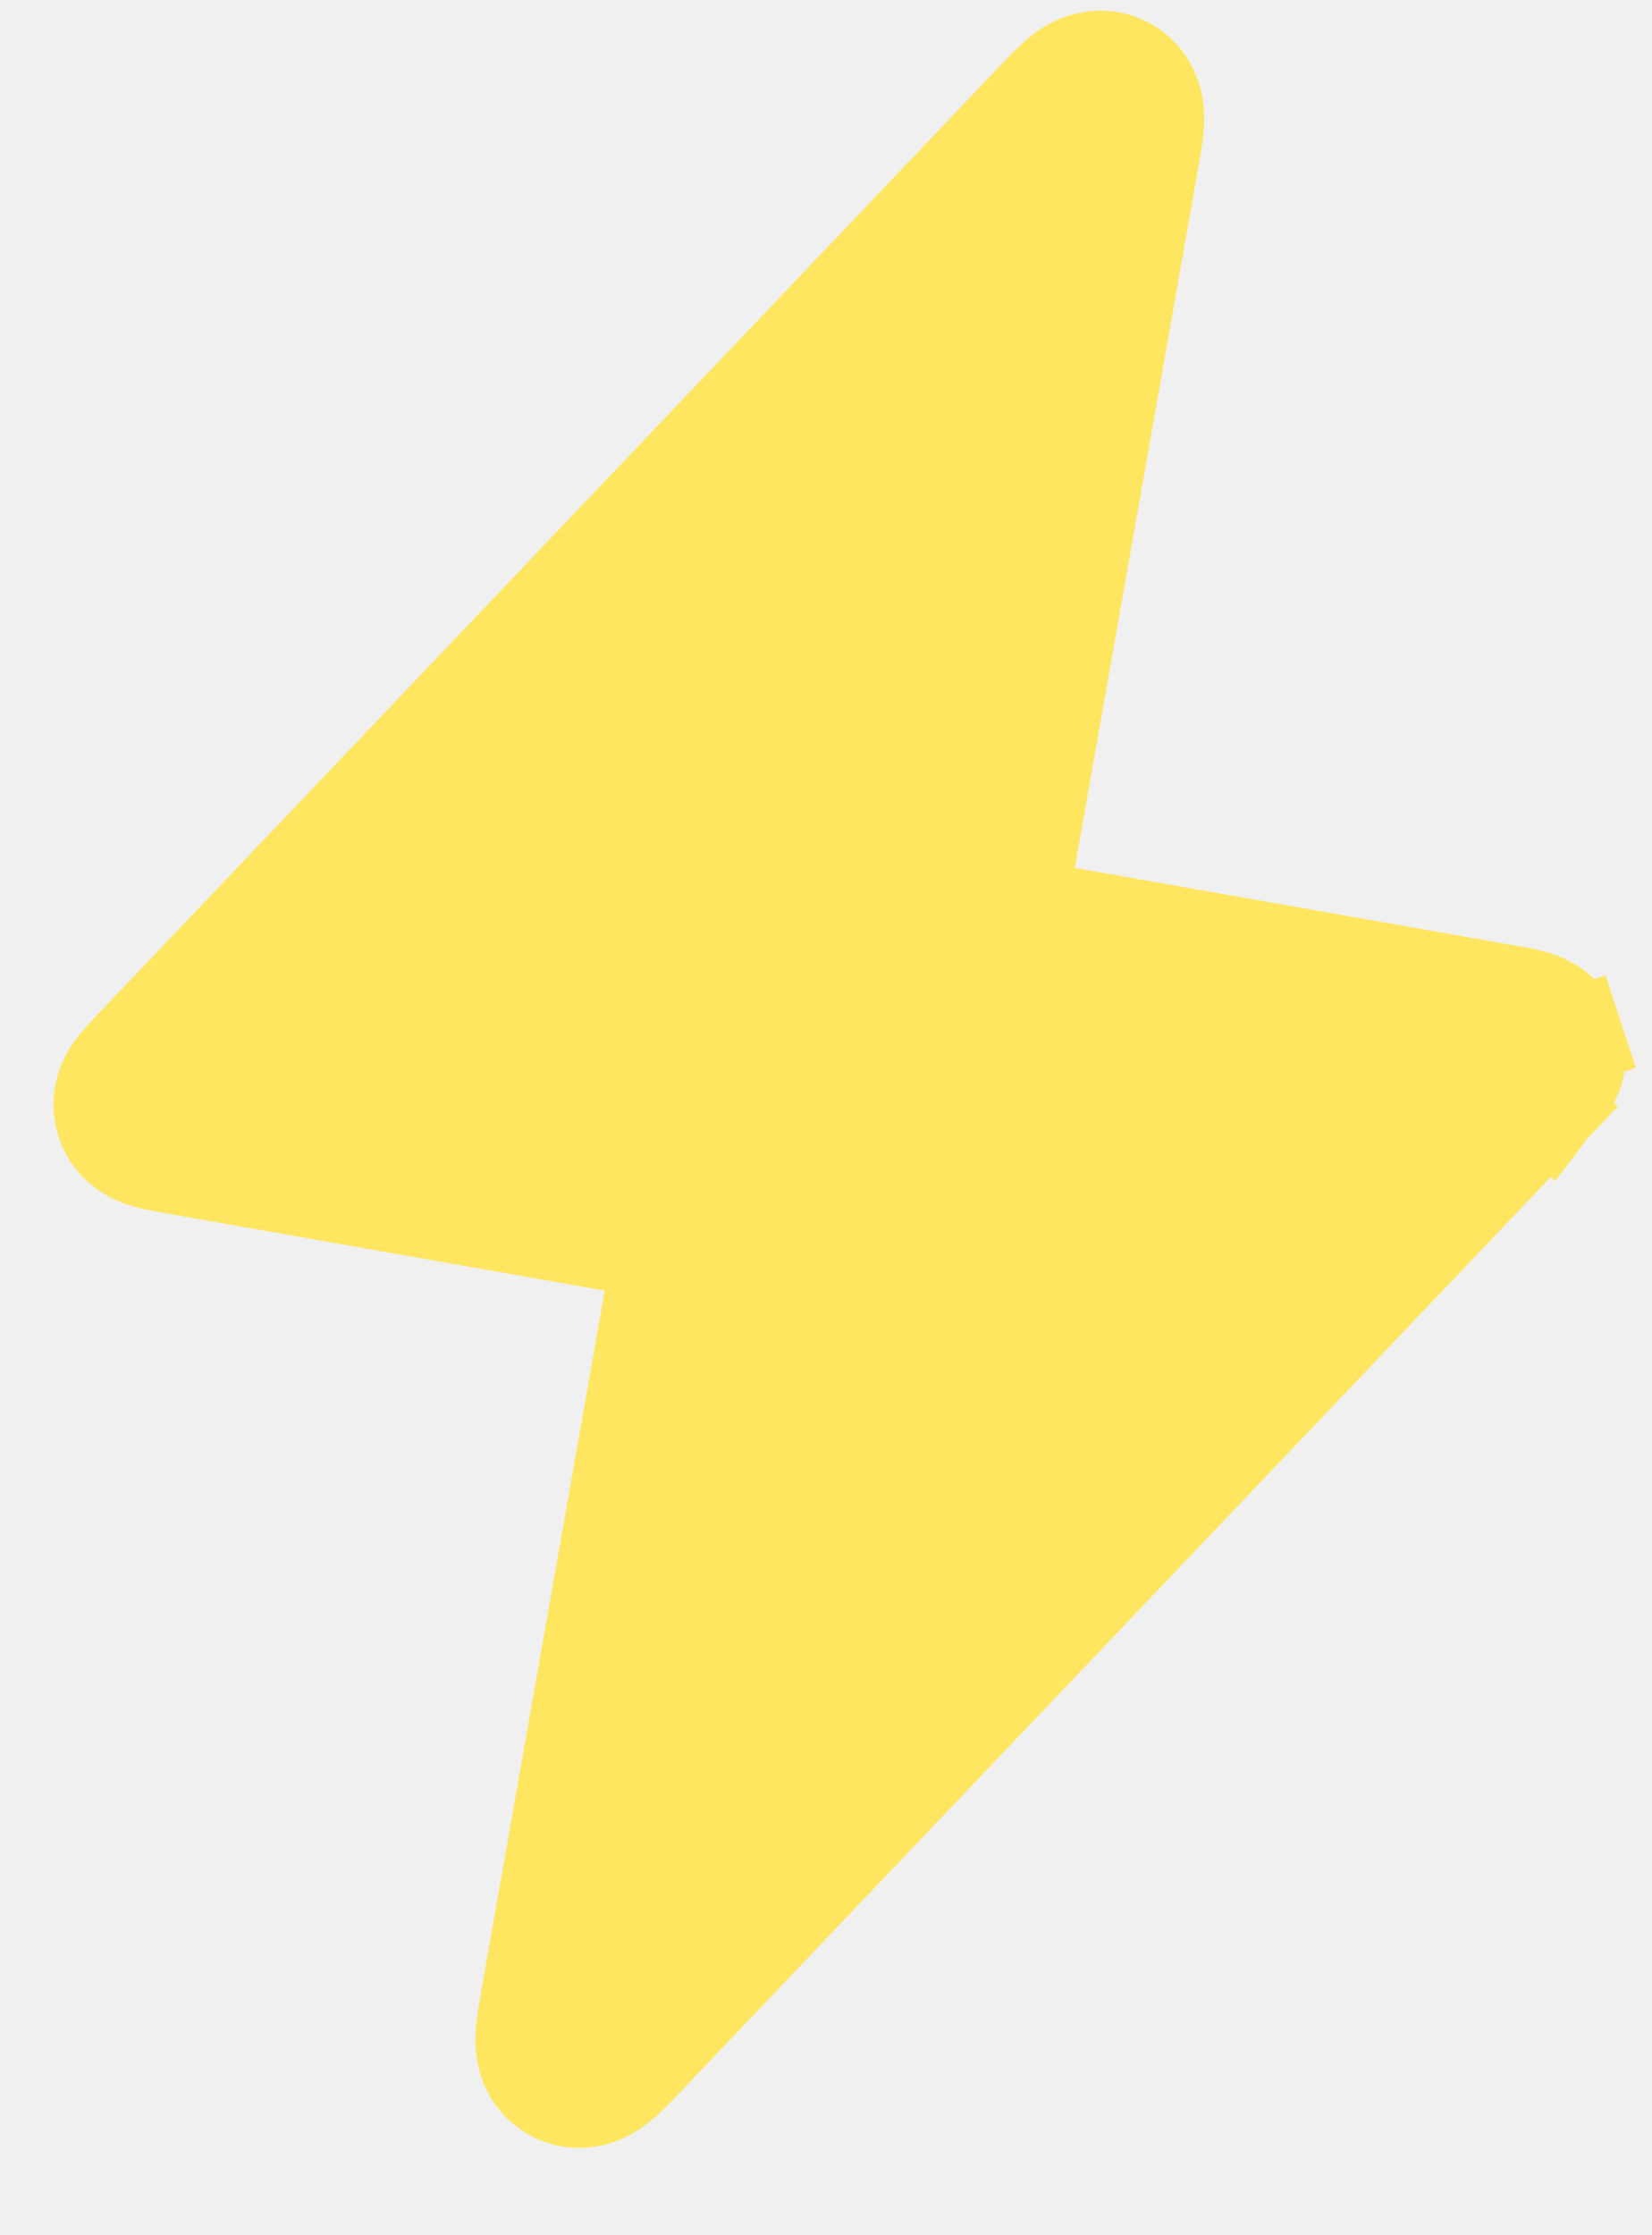
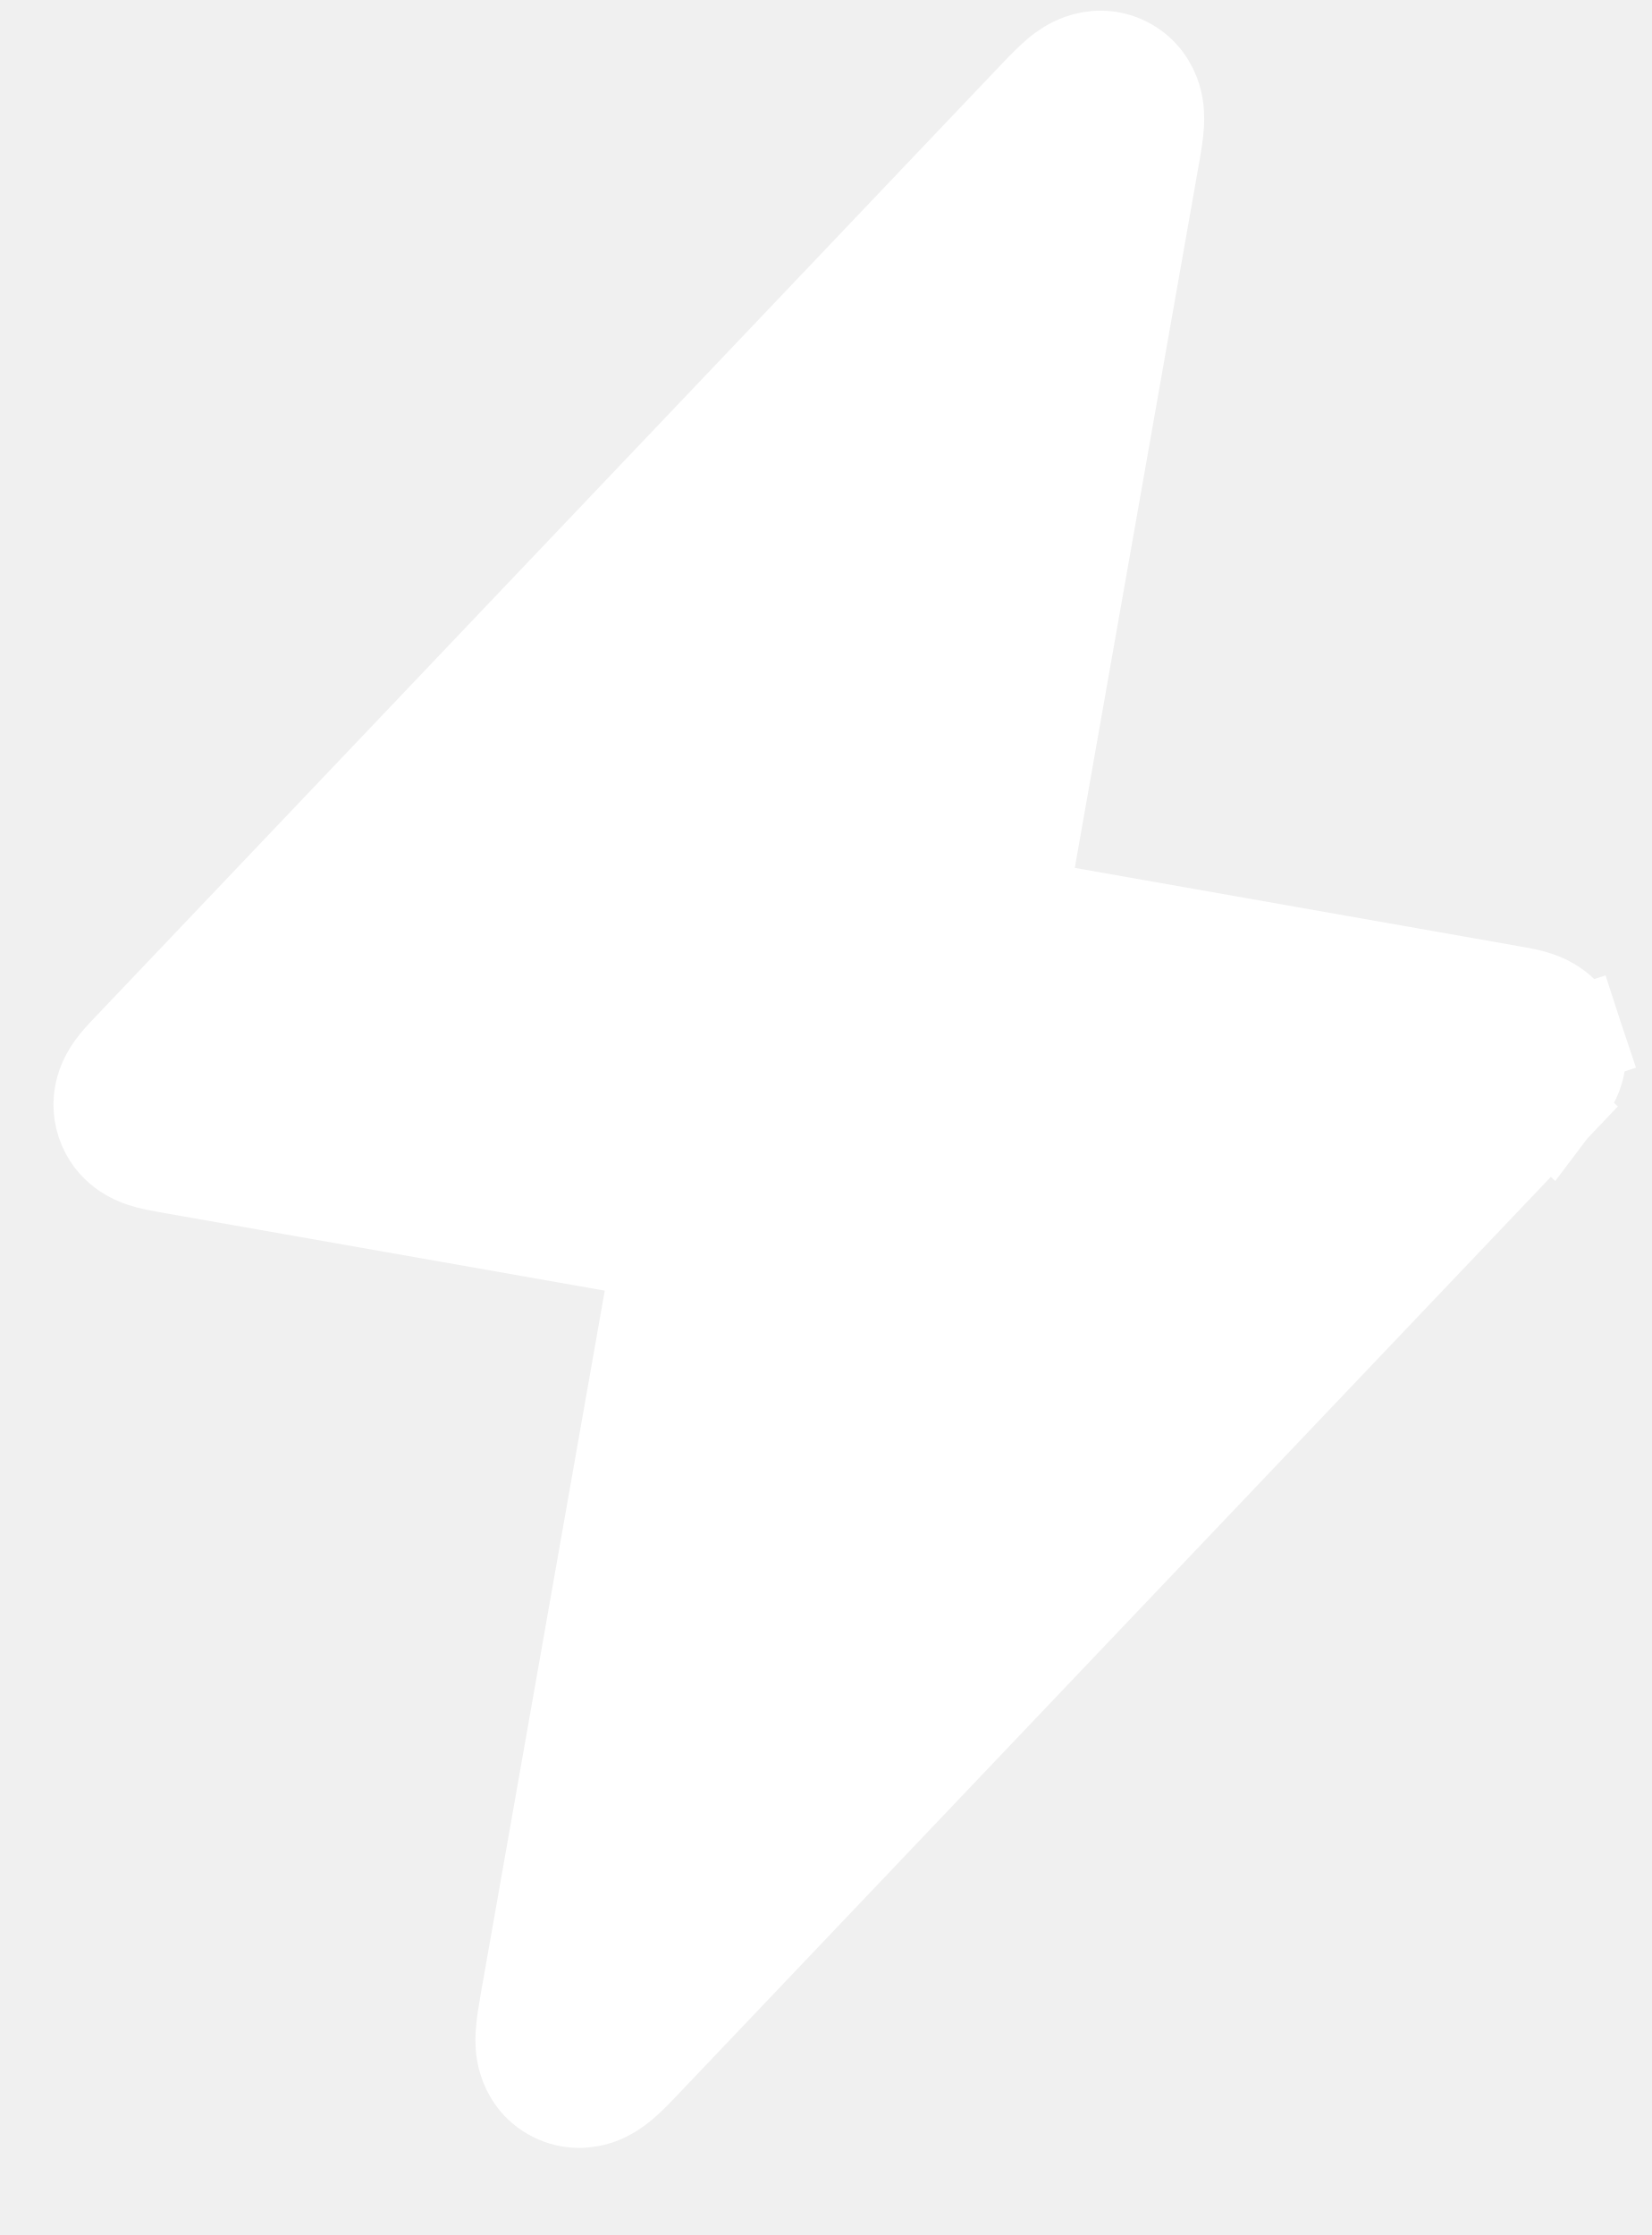
<svg xmlns="http://www.w3.org/2000/svg" width="17" height="23" viewBox="0 0 17 23" fill="none">
-   <path d="M10.482 9.337L11.84 1.636C11.841 1.629 11.843 1.621 11.844 1.614C11.864 1.501 11.887 1.373 11.892 1.27C11.894 1.214 11.896 1.12 11.865 1.017C11.829 0.898 11.745 0.754 11.577 0.67C11.41 0.585 11.244 0.603 11.127 0.645C11.026 0.681 10.951 0.738 10.908 0.773C10.828 0.839 10.738 0.933 10.659 1.016C10.654 1.021 10.649 1.027 10.644 1.032L1.343 10.81C1.339 10.813 1.336 10.817 1.332 10.822C1.286 10.869 1.22 10.939 1.172 11.007C1.119 11.082 0.994 11.286 1.079 11.546C1.165 11.806 1.386 11.895 1.473 11.924C1.553 11.951 1.648 11.967 1.713 11.979C1.718 11.98 1.724 11.981 1.729 11.982L6.803 12.876L5.445 20.577C5.444 20.584 5.443 20.592 5.441 20.599C5.422 20.712 5.399 20.84 5.394 20.944C5.391 20.999 5.39 21.094 5.421 21.196C5.456 21.315 5.541 21.459 5.708 21.543C5.876 21.628 6.042 21.611 6.159 21.569C6.259 21.532 6.335 21.475 6.378 21.44C6.458 21.375 6.547 21.281 6.626 21.198C6.632 21.192 6.637 21.186 6.642 21.181L15.943 11.404L15.58 11.059L15.943 11.404C15.946 11.4 15.95 11.396 15.954 11.392C15.999 11.344 16.066 11.274 16.114 11.206C16.167 11.131 16.292 10.927 16.206 10.668L15.731 10.824L16.206 10.668C16.121 10.408 15.899 10.318 15.812 10.289C15.733 10.262 15.638 10.246 15.573 10.235C15.567 10.234 15.562 10.233 15.557 10.232L10.482 9.337ZM5.745 20.666C5.742 20.669 5.742 20.668 5.746 20.665L5.745 20.666ZM6.393 20.992C6.393 20.992 6.393 20.992 6.393 20.992L6.393 20.992ZM11.54 1.548C11.544 1.545 11.544 1.545 11.54 1.548L11.54 1.548Z" fill="white" />
-   <path d="M10.482 9.337L11.84 1.636C11.841 1.629 11.843 1.621 11.844 1.614C11.864 1.501 11.887 1.373 11.892 1.27C11.894 1.214 11.896 1.12 11.865 1.017C11.829 0.898 11.745 0.754 11.577 0.67C11.41 0.585 11.244 0.603 11.127 0.645C11.026 0.681 10.951 0.738 10.908 0.773C10.828 0.839 10.738 0.933 10.659 1.016C10.654 1.021 10.649 1.027 10.644 1.032L1.343 10.81C1.339 10.813 1.336 10.817 1.332 10.822C1.286 10.869 1.22 10.939 1.172 11.007C1.119 11.082 0.994 11.286 1.079 11.546C1.165 11.806 1.386 11.895 1.473 11.924C1.553 11.951 1.648 11.967 1.713 11.979C1.718 11.98 1.724 11.981 1.729 11.982L6.803 12.876L5.445 20.577C5.444 20.584 5.443 20.592 5.441 20.599C5.422 20.712 5.399 20.84 5.394 20.944C5.391 20.999 5.39 21.094 5.421 21.196C5.456 21.315 5.541 21.459 5.708 21.543C5.876 21.628 6.042 21.611 6.159 21.569C6.259 21.532 6.335 21.475 6.378 21.44C6.458 21.375 6.547 21.281 6.626 21.198C6.632 21.192 6.637 21.186 6.642 21.181L15.943 11.404L15.58 11.059L15.943 11.404C15.946 11.4 15.95 11.396 15.954 11.392C15.999 11.344 16.066 11.274 16.114 11.206C16.167 11.131 16.292 10.927 16.206 10.668L15.731 10.824L16.206 10.668C16.121 10.408 15.899 10.318 15.812 10.289C15.733 10.262 15.638 10.246 15.573 10.235C15.567 10.234 15.562 10.233 15.557 10.232L10.482 9.337ZM5.745 20.666C5.742 20.669 5.742 20.668 5.746 20.665L5.745 20.666ZM6.393 20.992C6.393 20.992 6.393 20.992 6.393 20.992L6.393 20.992ZM11.54 1.548C11.544 1.545 11.544 1.545 11.54 1.548L11.54 1.548Z" fill="#FFE660" />
-   <path d="M10.482 9.337L11.84 1.636C11.841 1.629 11.843 1.621 11.844 1.614C11.864 1.501 11.887 1.373 11.892 1.27C11.894 1.214 11.896 1.12 11.865 1.017C11.829 0.898 11.745 0.754 11.577 0.67C11.41 0.585 11.244 0.603 11.127 0.645C11.026 0.681 10.951 0.738 10.908 0.773C10.828 0.839 10.738 0.933 10.659 1.016C10.654 1.021 10.649 1.027 10.644 1.032L1.343 10.81C1.339 10.813 1.336 10.817 1.332 10.822C1.286 10.869 1.22 10.939 1.172 11.007C1.119 11.082 0.994 11.286 1.079 11.546C1.165 11.806 1.386 11.895 1.473 11.924C1.553 11.951 1.648 11.967 1.713 11.979C1.718 11.98 1.724 11.981 1.729 11.982L6.803 12.876L5.445 20.577C5.444 20.584 5.443 20.592 5.441 20.599C5.422 20.712 5.399 20.84 5.394 20.944C5.391 20.999 5.39 21.094 5.421 21.196C5.456 21.315 5.541 21.459 5.708 21.543C5.876 21.628 6.042 21.611 6.159 21.569C6.259 21.532 6.335 21.475 6.378 21.44C6.458 21.375 6.547 21.281 6.626 21.198C6.632 21.192 6.637 21.186 6.642 21.181L15.943 11.404L15.58 11.059L15.943 11.404C15.946 11.4 15.95 11.396 15.954 11.392C15.999 11.344 16.066 11.274 16.114 11.206C16.167 11.131 16.292 10.927 16.206 10.668L15.731 10.824L16.206 10.668C16.121 10.408 15.899 10.318 15.812 10.289C15.733 10.262 15.638 10.246 15.573 10.235C15.567 10.234 15.562 10.233 15.557 10.232L10.482 9.337ZM5.745 20.666C5.742 20.669 5.742 20.668 5.746 20.665L5.745 20.666ZM6.393 20.992C6.393 20.992 6.393 20.992 6.393 20.992L6.393 20.992ZM11.54 1.548C11.544 1.545 11.544 1.545 11.54 1.548L11.54 1.548Z" stroke="#FFE660" />
+   <path d="M10.482 9.337L11.84 1.636C11.841 1.629 11.843 1.621 11.844 1.614C11.864 1.501 11.887 1.373 11.892 1.27C11.894 1.214 11.896 1.12 11.865 1.017C11.829 0.898 11.745 0.754 11.577 0.67C11.41 0.585 11.244 0.603 11.127 0.645C11.026 0.681 10.951 0.738 10.908 0.773C10.828 0.839 10.738 0.933 10.659 1.016C10.654 1.021 10.649 1.027 10.644 1.032L1.343 10.81C1.339 10.813 1.336 10.817 1.332 10.822C1.286 10.869 1.22 10.939 1.172 11.007C1.119 11.082 0.994 11.286 1.079 11.546C1.165 11.806 1.386 11.895 1.473 11.924C1.553 11.951 1.648 11.967 1.713 11.979C1.718 11.98 1.724 11.981 1.729 11.982L6.803 12.876L5.445 20.577C5.444 20.584 5.443 20.592 5.441 20.599C5.422 20.712 5.399 20.84 5.394 20.944C5.391 20.999 5.39 21.094 5.421 21.196C5.456 21.315 5.541 21.459 5.708 21.543C5.876 21.628 6.042 21.611 6.159 21.569C6.259 21.532 6.335 21.475 6.378 21.44C6.458 21.375 6.547 21.281 6.626 21.198C6.632 21.192 6.637 21.186 6.642 21.181L15.943 11.404L15.58 11.059L15.943 11.404C15.946 11.4 15.95 11.396 15.954 11.392C15.999 11.344 16.066 11.274 16.114 11.206C16.167 11.131 16.292 10.927 16.206 10.668L15.731 10.824L16.206 10.668C16.121 10.408 15.899 10.318 15.812 10.289C15.733 10.262 15.638 10.246 15.573 10.235C15.567 10.234 15.562 10.233 15.557 10.232L10.482 9.337ZM5.745 20.666C5.742 20.669 5.742 20.668 5.746 20.665L5.745 20.666ZM6.393 20.992C6.393 20.992 6.393 20.992 6.393 20.992L6.393 20.992ZM11.54 1.548C11.544 1.545 11.544 1.545 11.54 1.548L11.54 1.548Z" fill="white" stroke="white" />
</svg>
